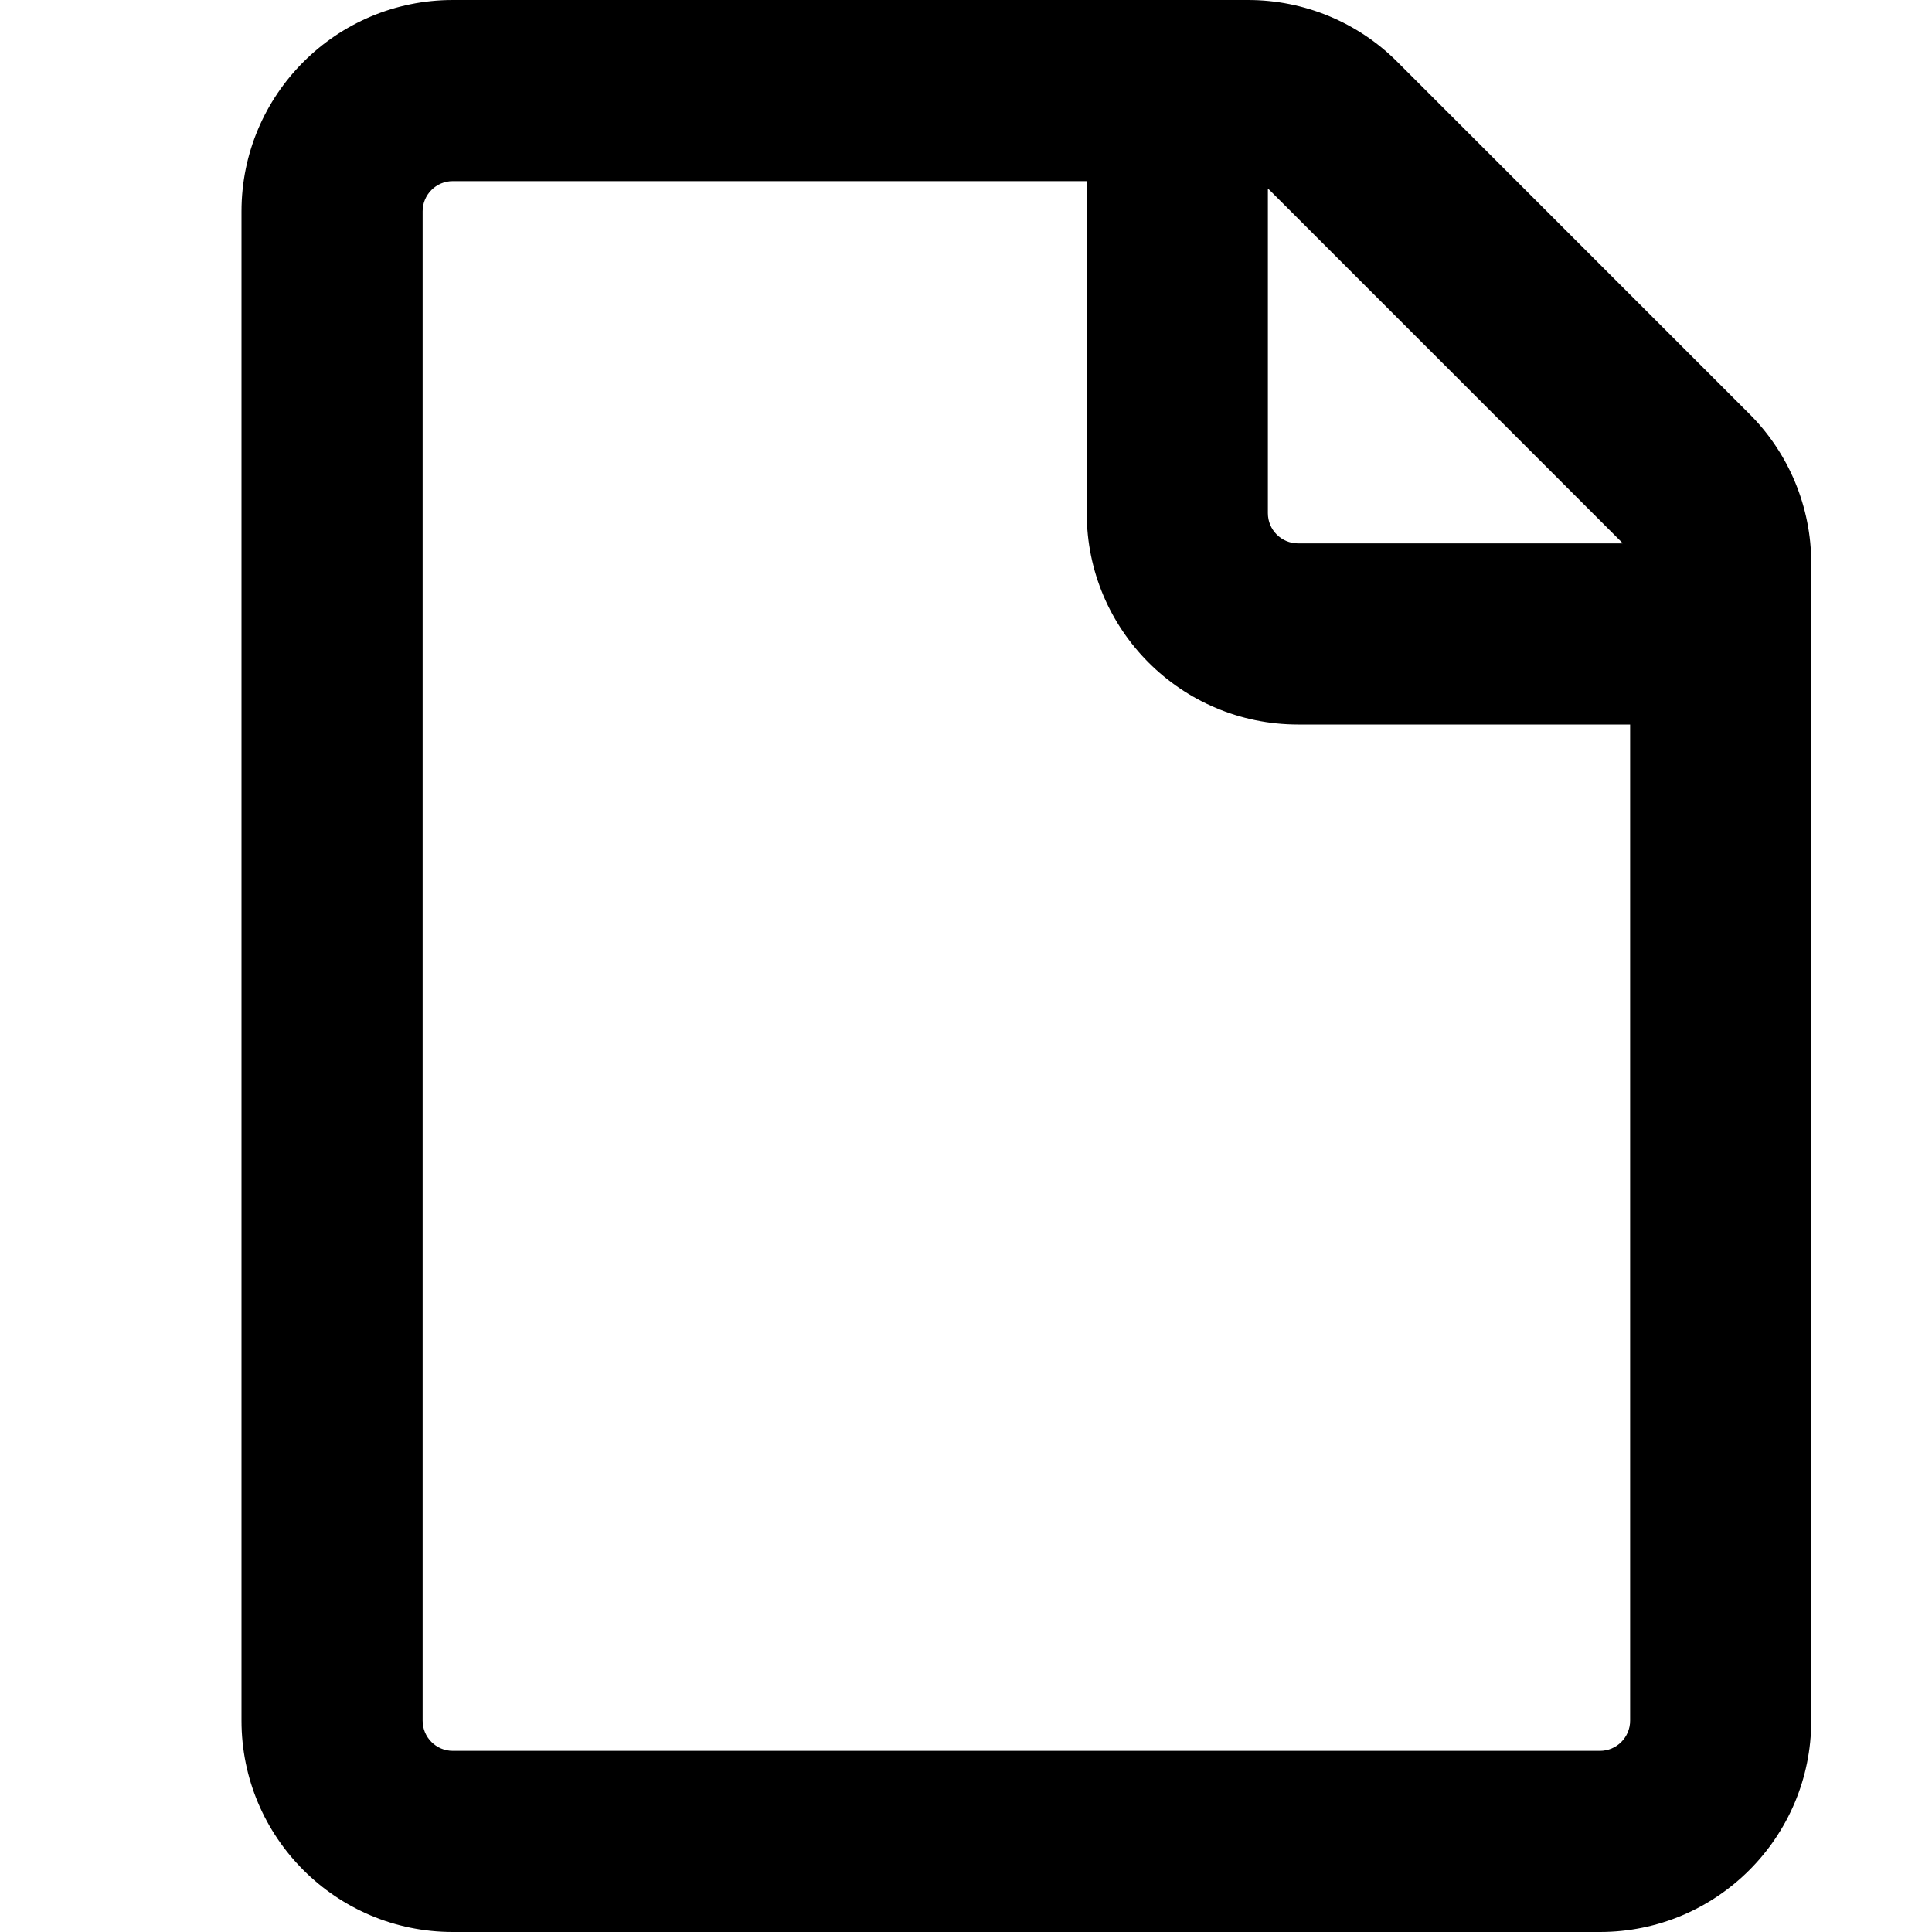
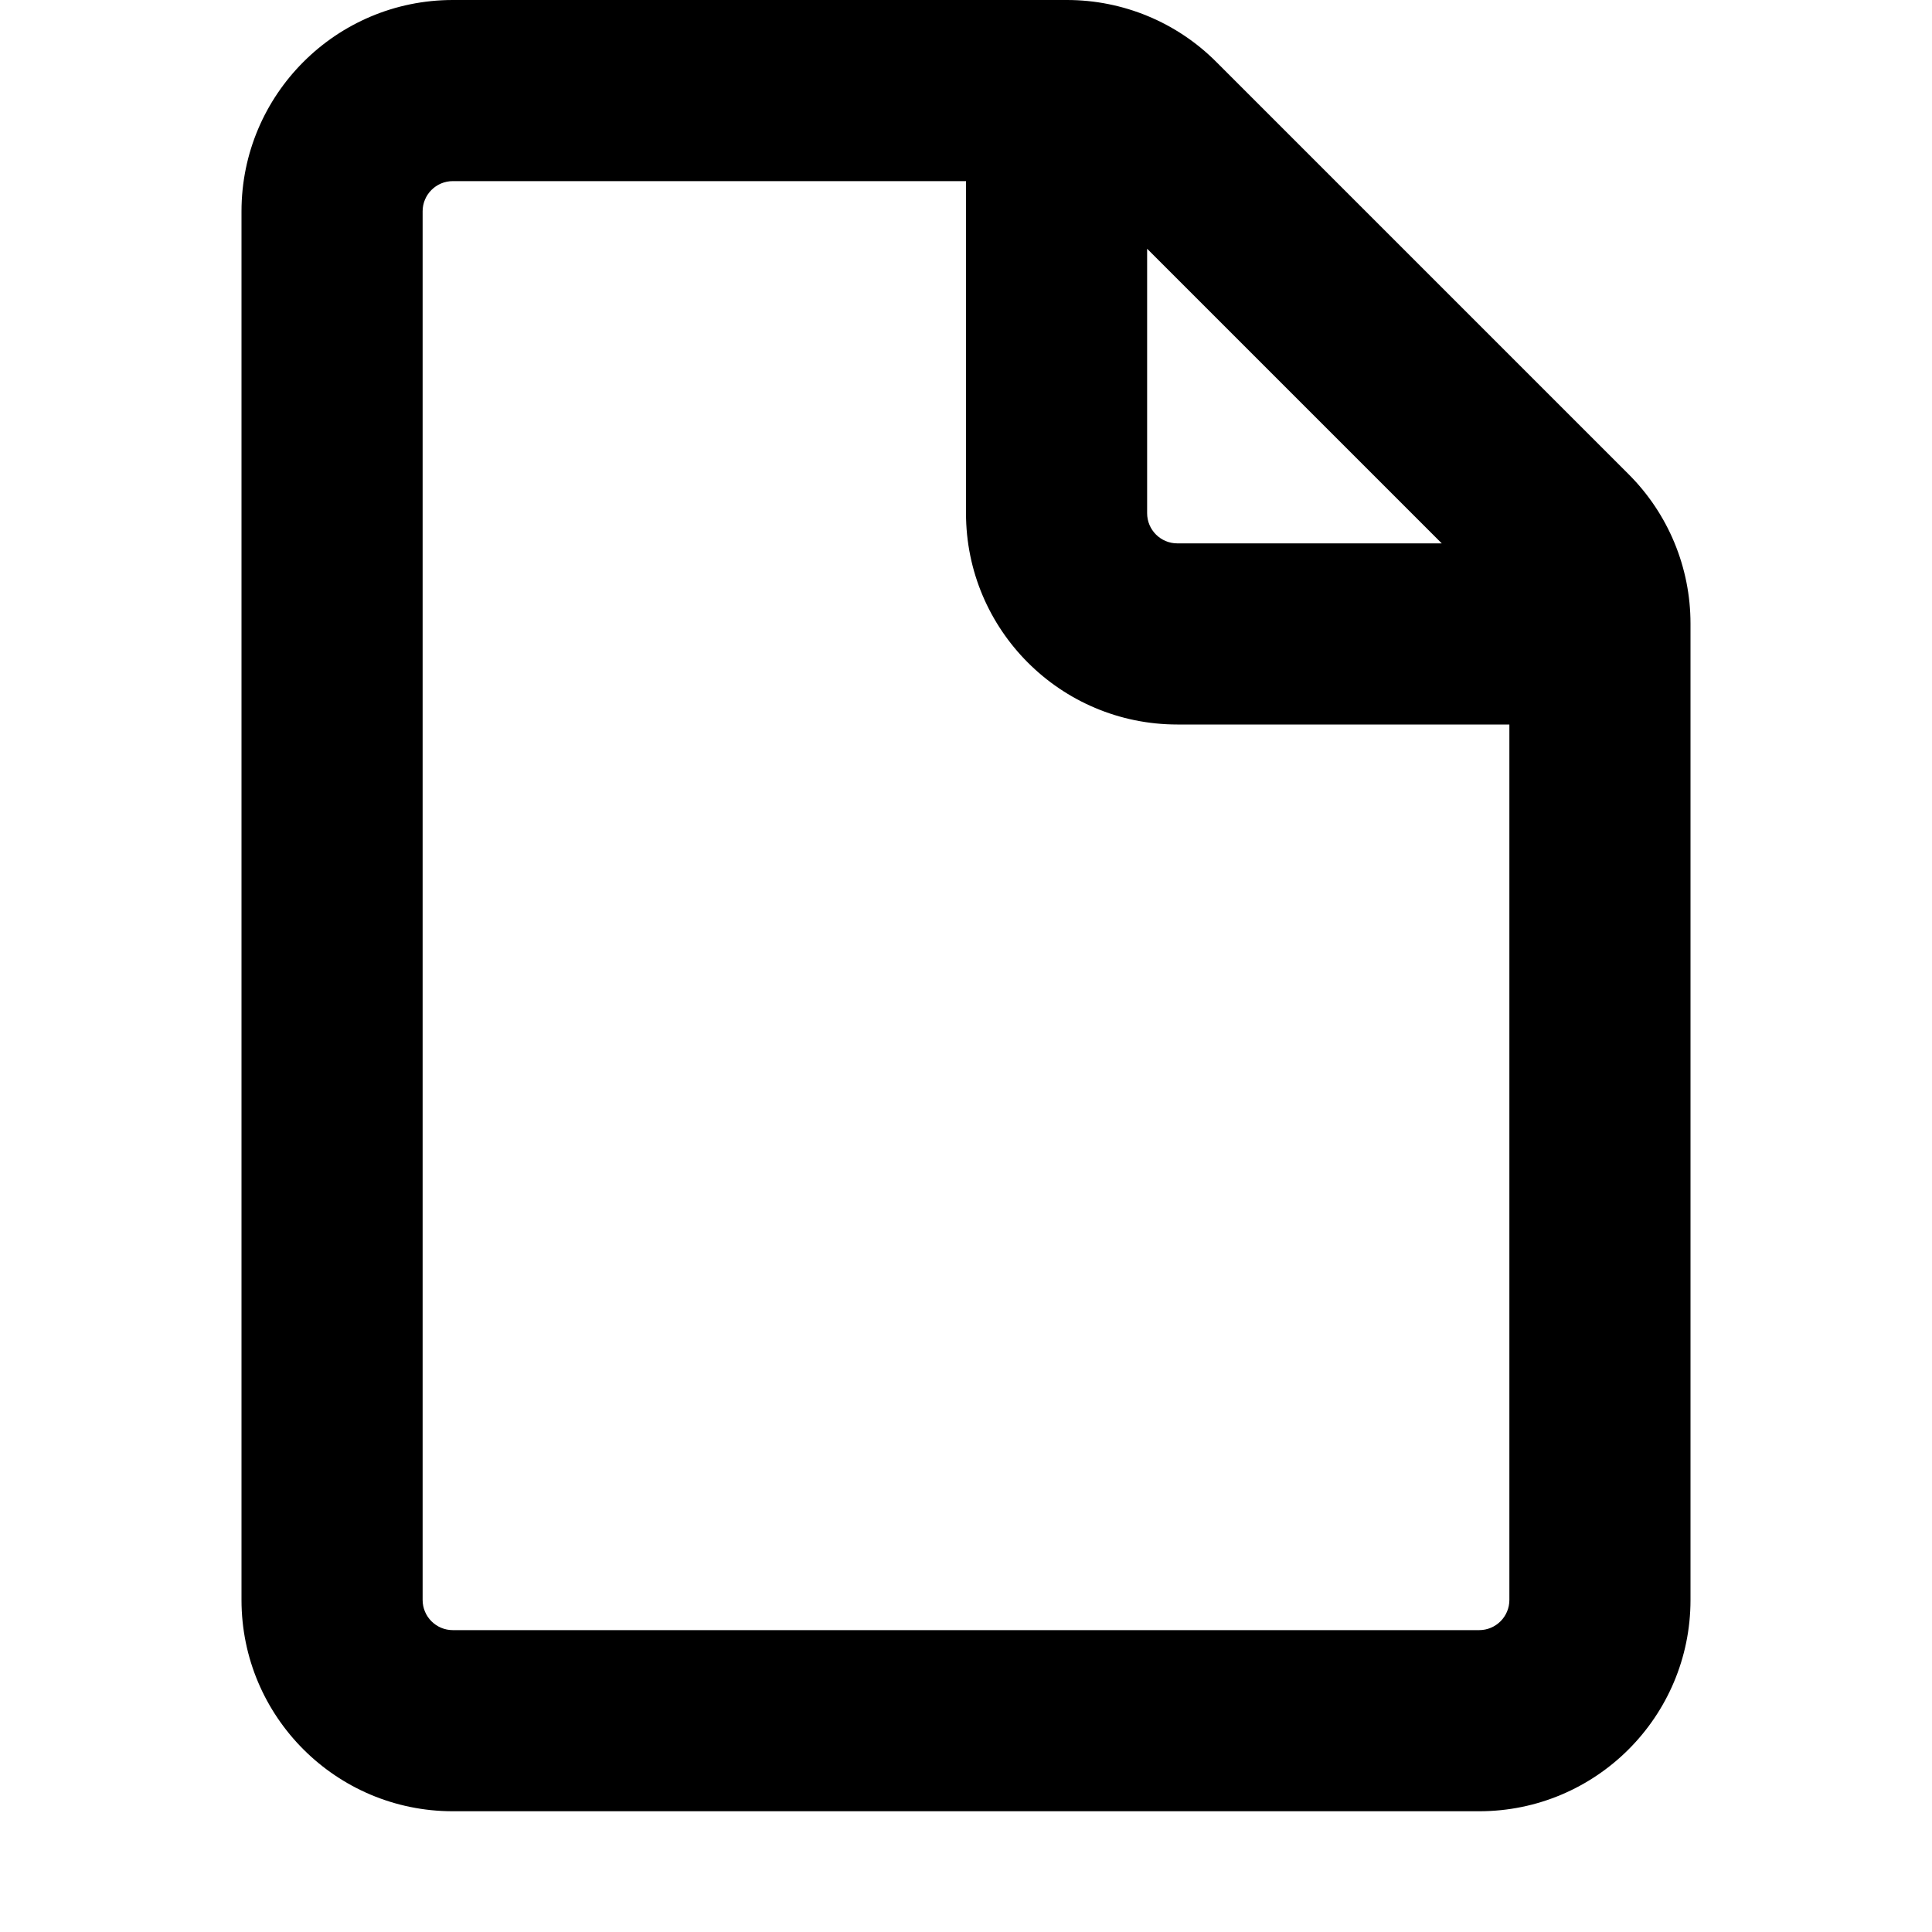
<svg xmlns="http://www.w3.org/2000/svg" viewBox="0 0 16 16">
-   <path fill-rule="evenodd" d="M3.75 1.5a.25.25 0 0 0-.25.25v12.5c0 .138.112.25.25.25h9.5a.25.25 0 0 0 .25-.25V6h-2.75A1.75 1.75 0 0 1 9 4.25V1.5H3.75zm6.75.062V4.25c0 .138.112.25.25.25h2.688a.252.252 0 0 0-.011-.013l-2.914-2.914a.272.272 0 0 0-.013-.011zM2 1.75C2 .784 2.784 0 3.75 0h6.586c.464 0 .909.184 1.237.513l2.914 2.914c.329.328.513.773.513 1.237v9.586A1.75 1.75 0 0 1 13.25 16h-9.5A1.75 1.75 0 0 1 2 14.25V1.75z" />
+   <path fill-rule="evenodd" d="M3.75 1.5a.25.25 0 0 0-.25.25v11.5c0 .138.112.25.25.25h8.5a.25.25 0 0 0 .25-.25V6H9.75A1.75 1.75 0 0 1 8 4.25V1.5H3.75zm5.75.56v2.19c0 .138.112.25.25.25h2.19L9.5 2.06zM2 1.75C2 .784 2.784 0 3.75 0h5.086c.464 0 .909.184 1.237.513l3.414 3.414c.329.328.513.773.513 1.237v8.086A1.75 1.75 0 0 1 12.25 15h-8.5A1.75 1.75 0 0 1 2 13.25V1.75z" />
</svg>
